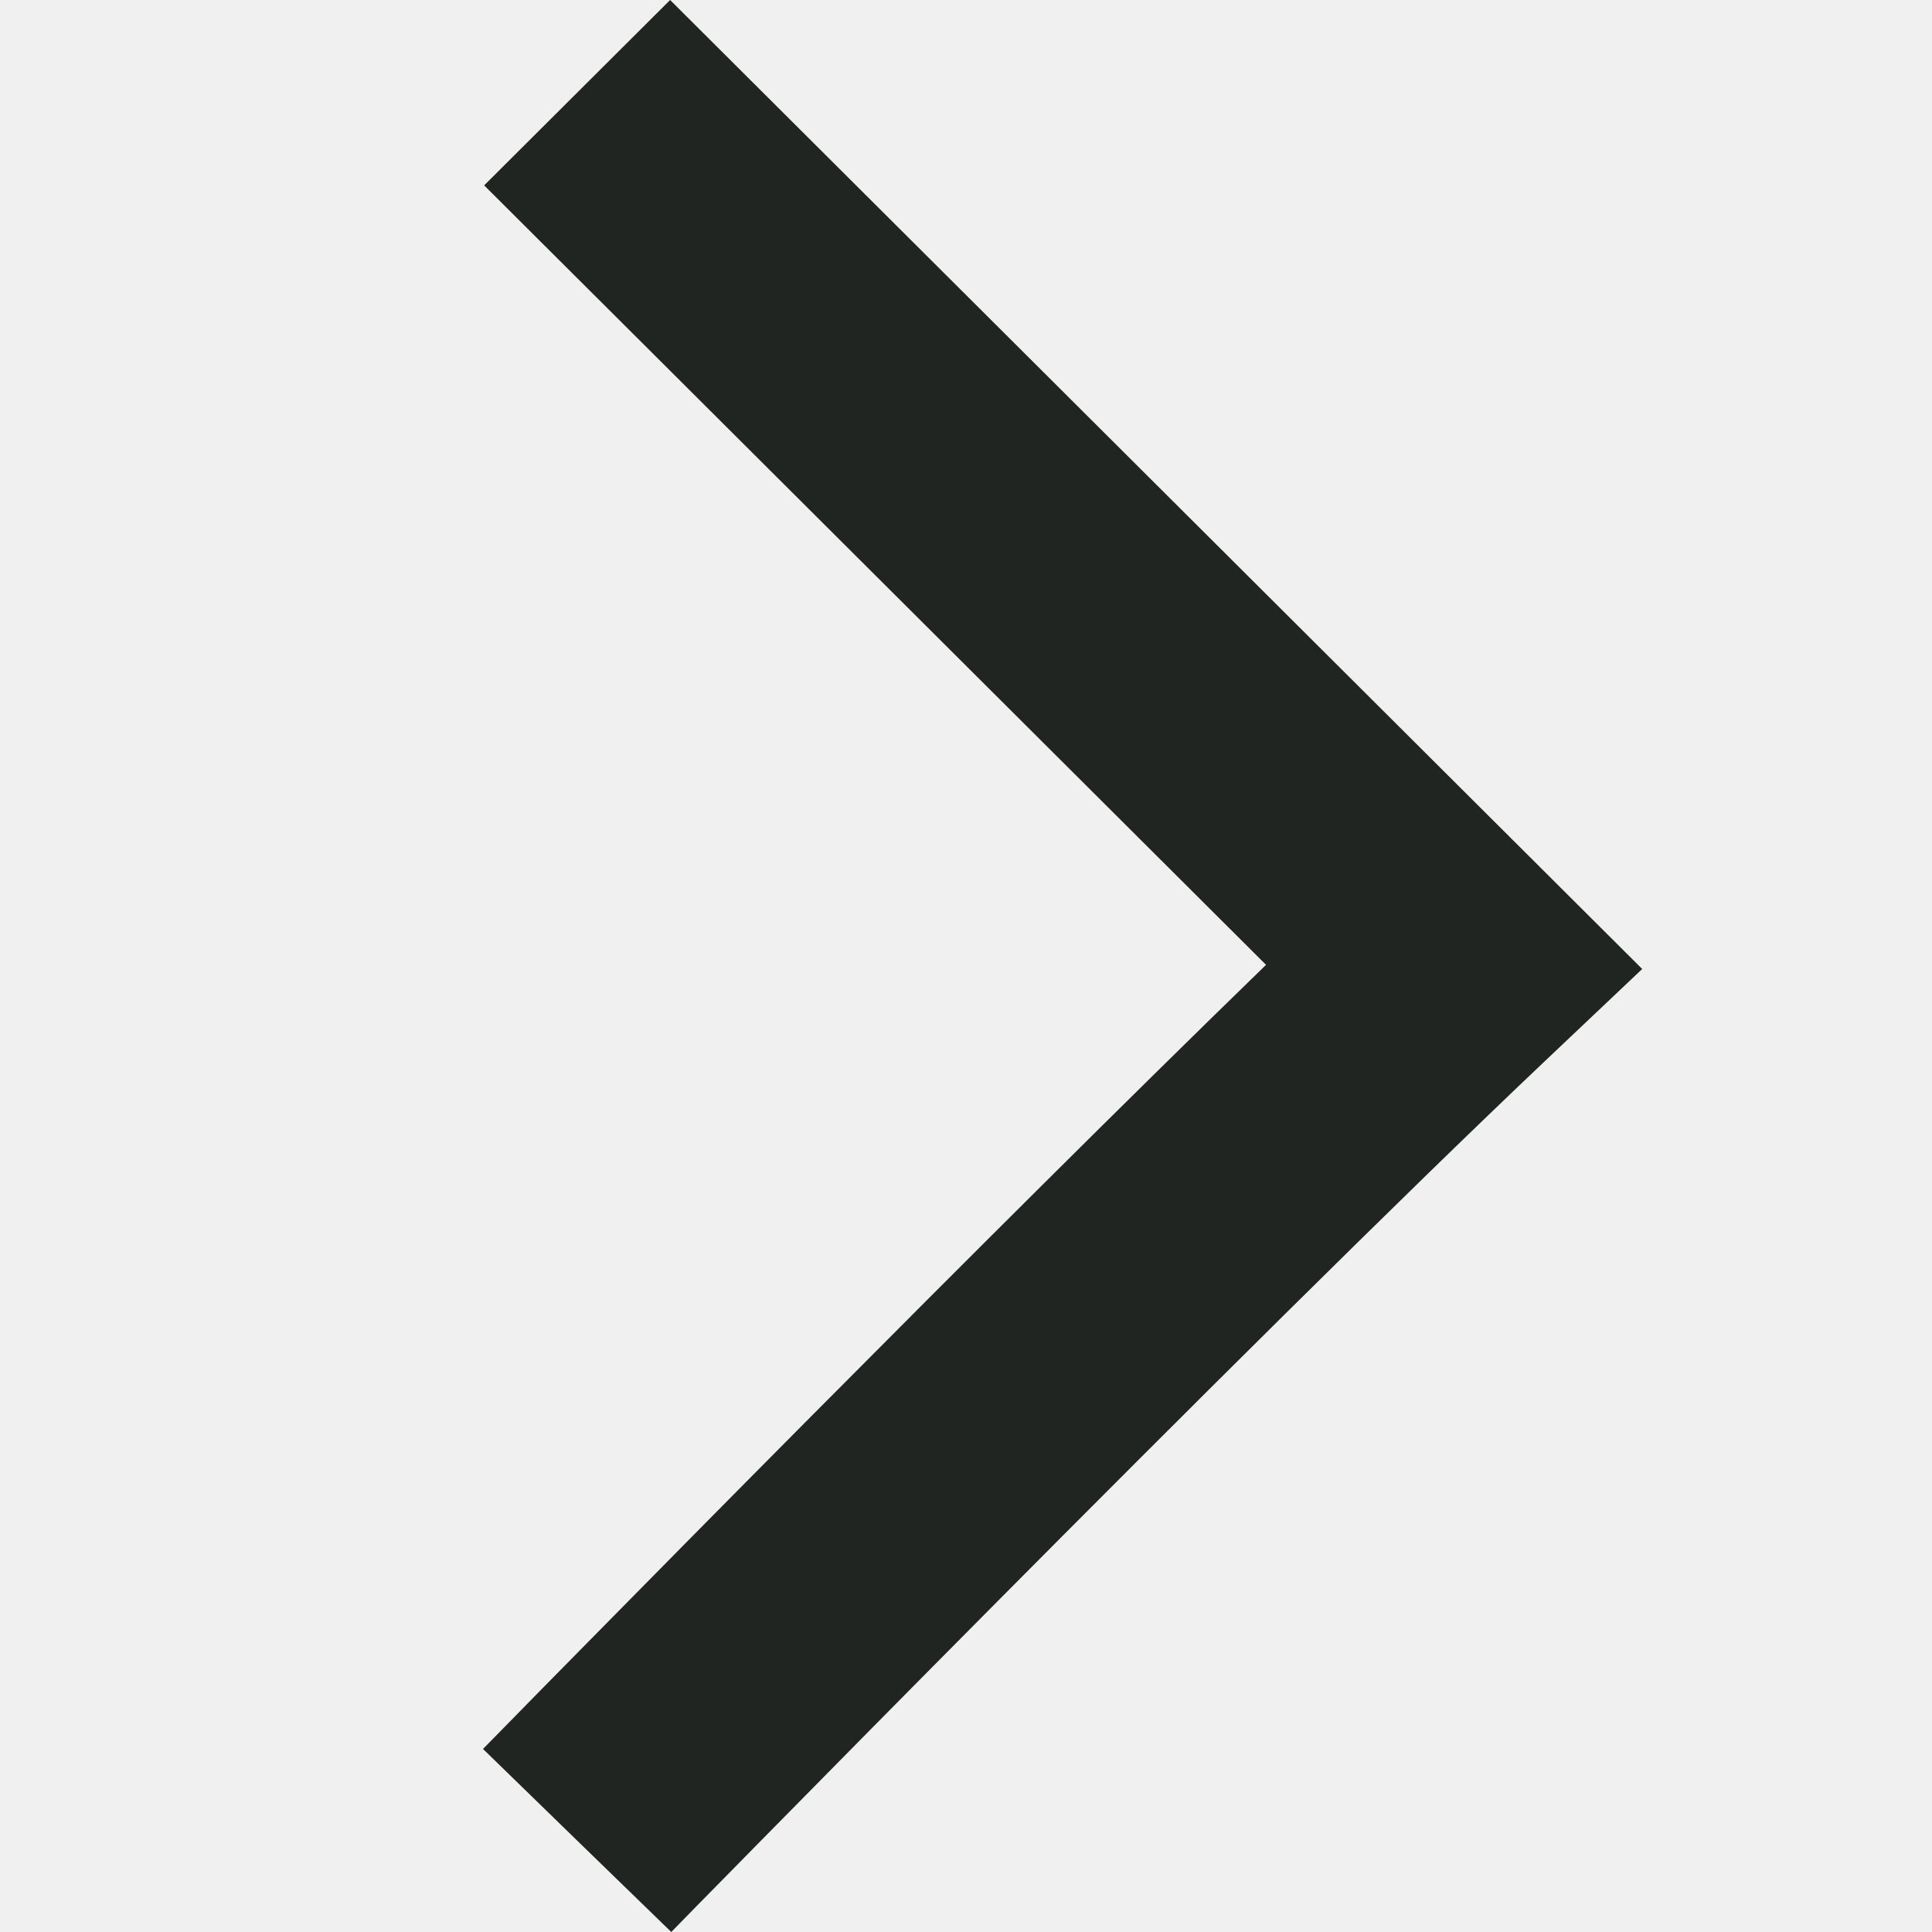
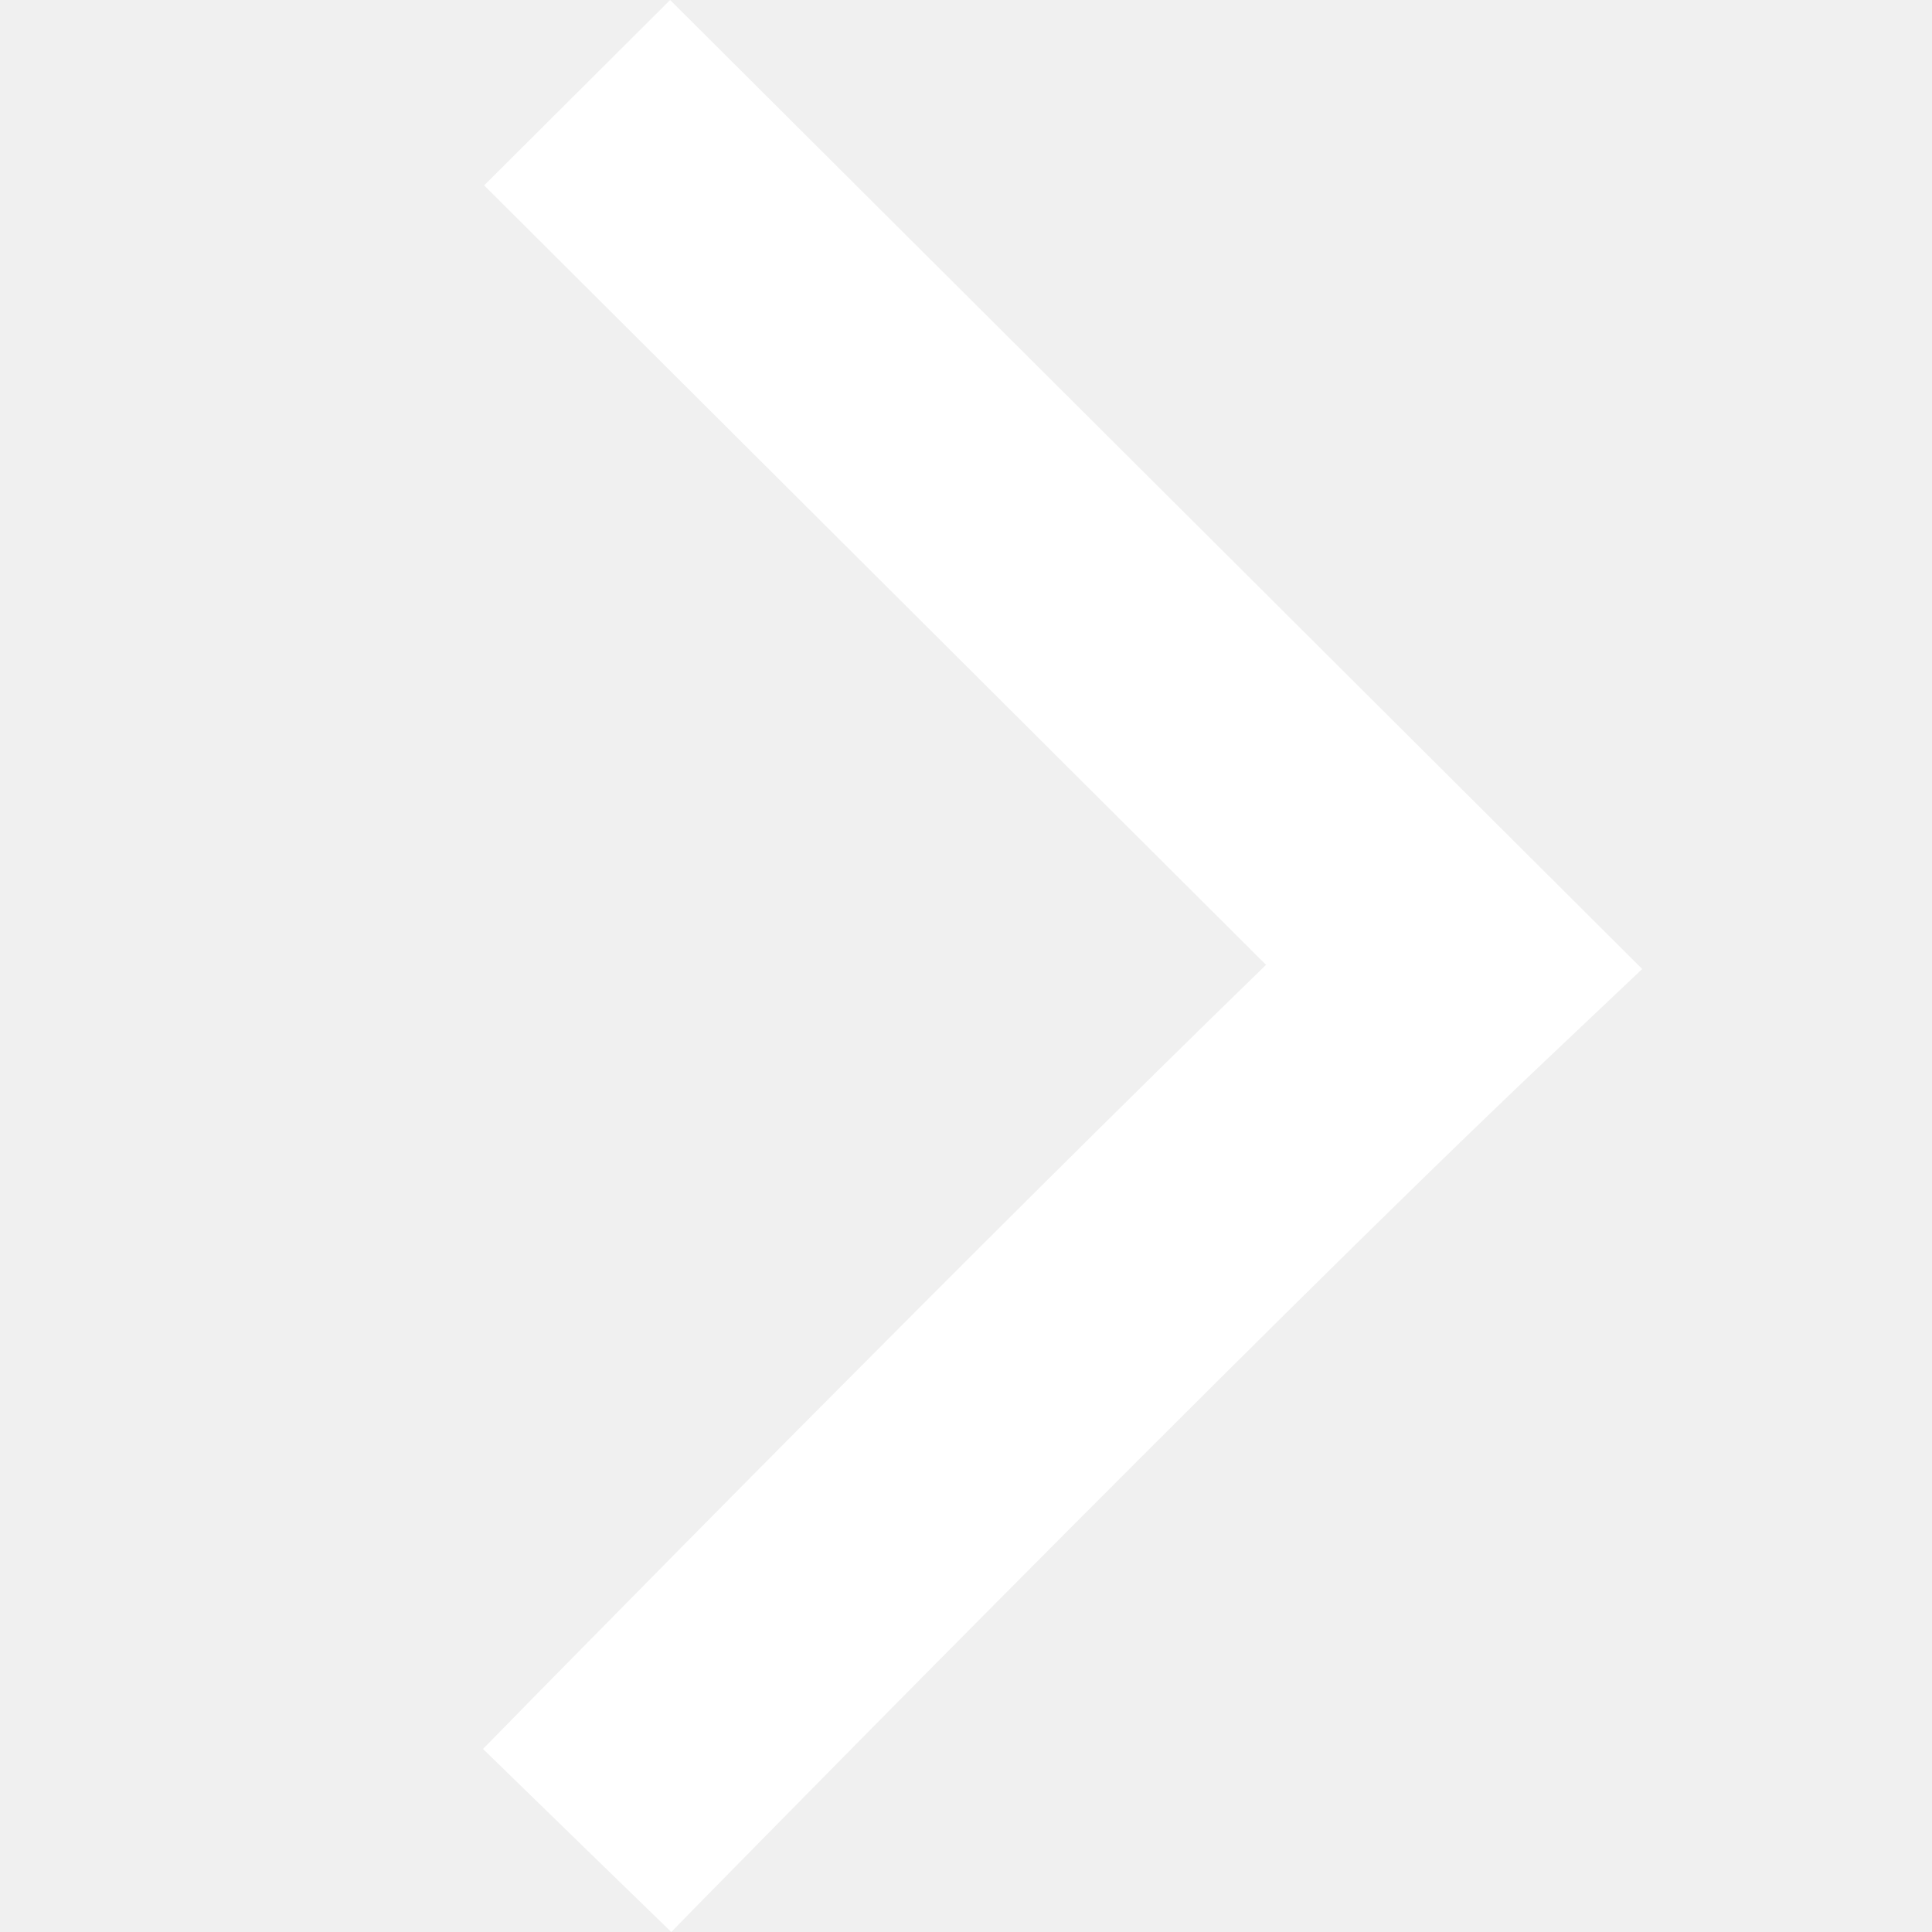
<svg xmlns="http://www.w3.org/2000/svg" width="20" height="20" viewBox="0 0 20 20" fill="none">
-   <path fill-rule="evenodd" clip-rule="evenodd" d="M6.937 0L17 10.031L15.987 10.99C14.492 12.406 12.236 14.654 10.345 16.558C9.401 17.508 8.552 18.369 7.939 18.992C7.632 19.304 7.384 19.556 7.213 19.73L6.949 20L5.974 19.053C5 18.105 5 18.105 5 18.105L5.267 17.833C5.439 17.657 5.687 17.404 5.995 17.092C6.611 16.466 7.463 15.602 8.41 14.649C9.92 13.129 11.68 11.372 13.106 9.988L5.012 1.919L6.937 0Z" fill="#212521" />
+   <path fill-rule="evenodd" clip-rule="evenodd" d="M6.937 0L17 10.031L15.987 10.99C14.492 12.406 12.236 14.654 10.345 16.558C9.401 17.508 8.552 18.369 7.939 18.992C7.632 19.304 7.384 19.556 7.213 19.73L6.949 20L5.974 19.053C5 18.105 5 18.105 5 18.105L5.267 17.833C5.439 17.657 5.687 17.404 5.995 17.092C6.611 16.466 7.463 15.602 8.41 14.649C9.92 13.129 11.68 11.372 13.106 9.988L5.012 1.919L6.937 0Z" fill="#ffffff" />
</svg>
